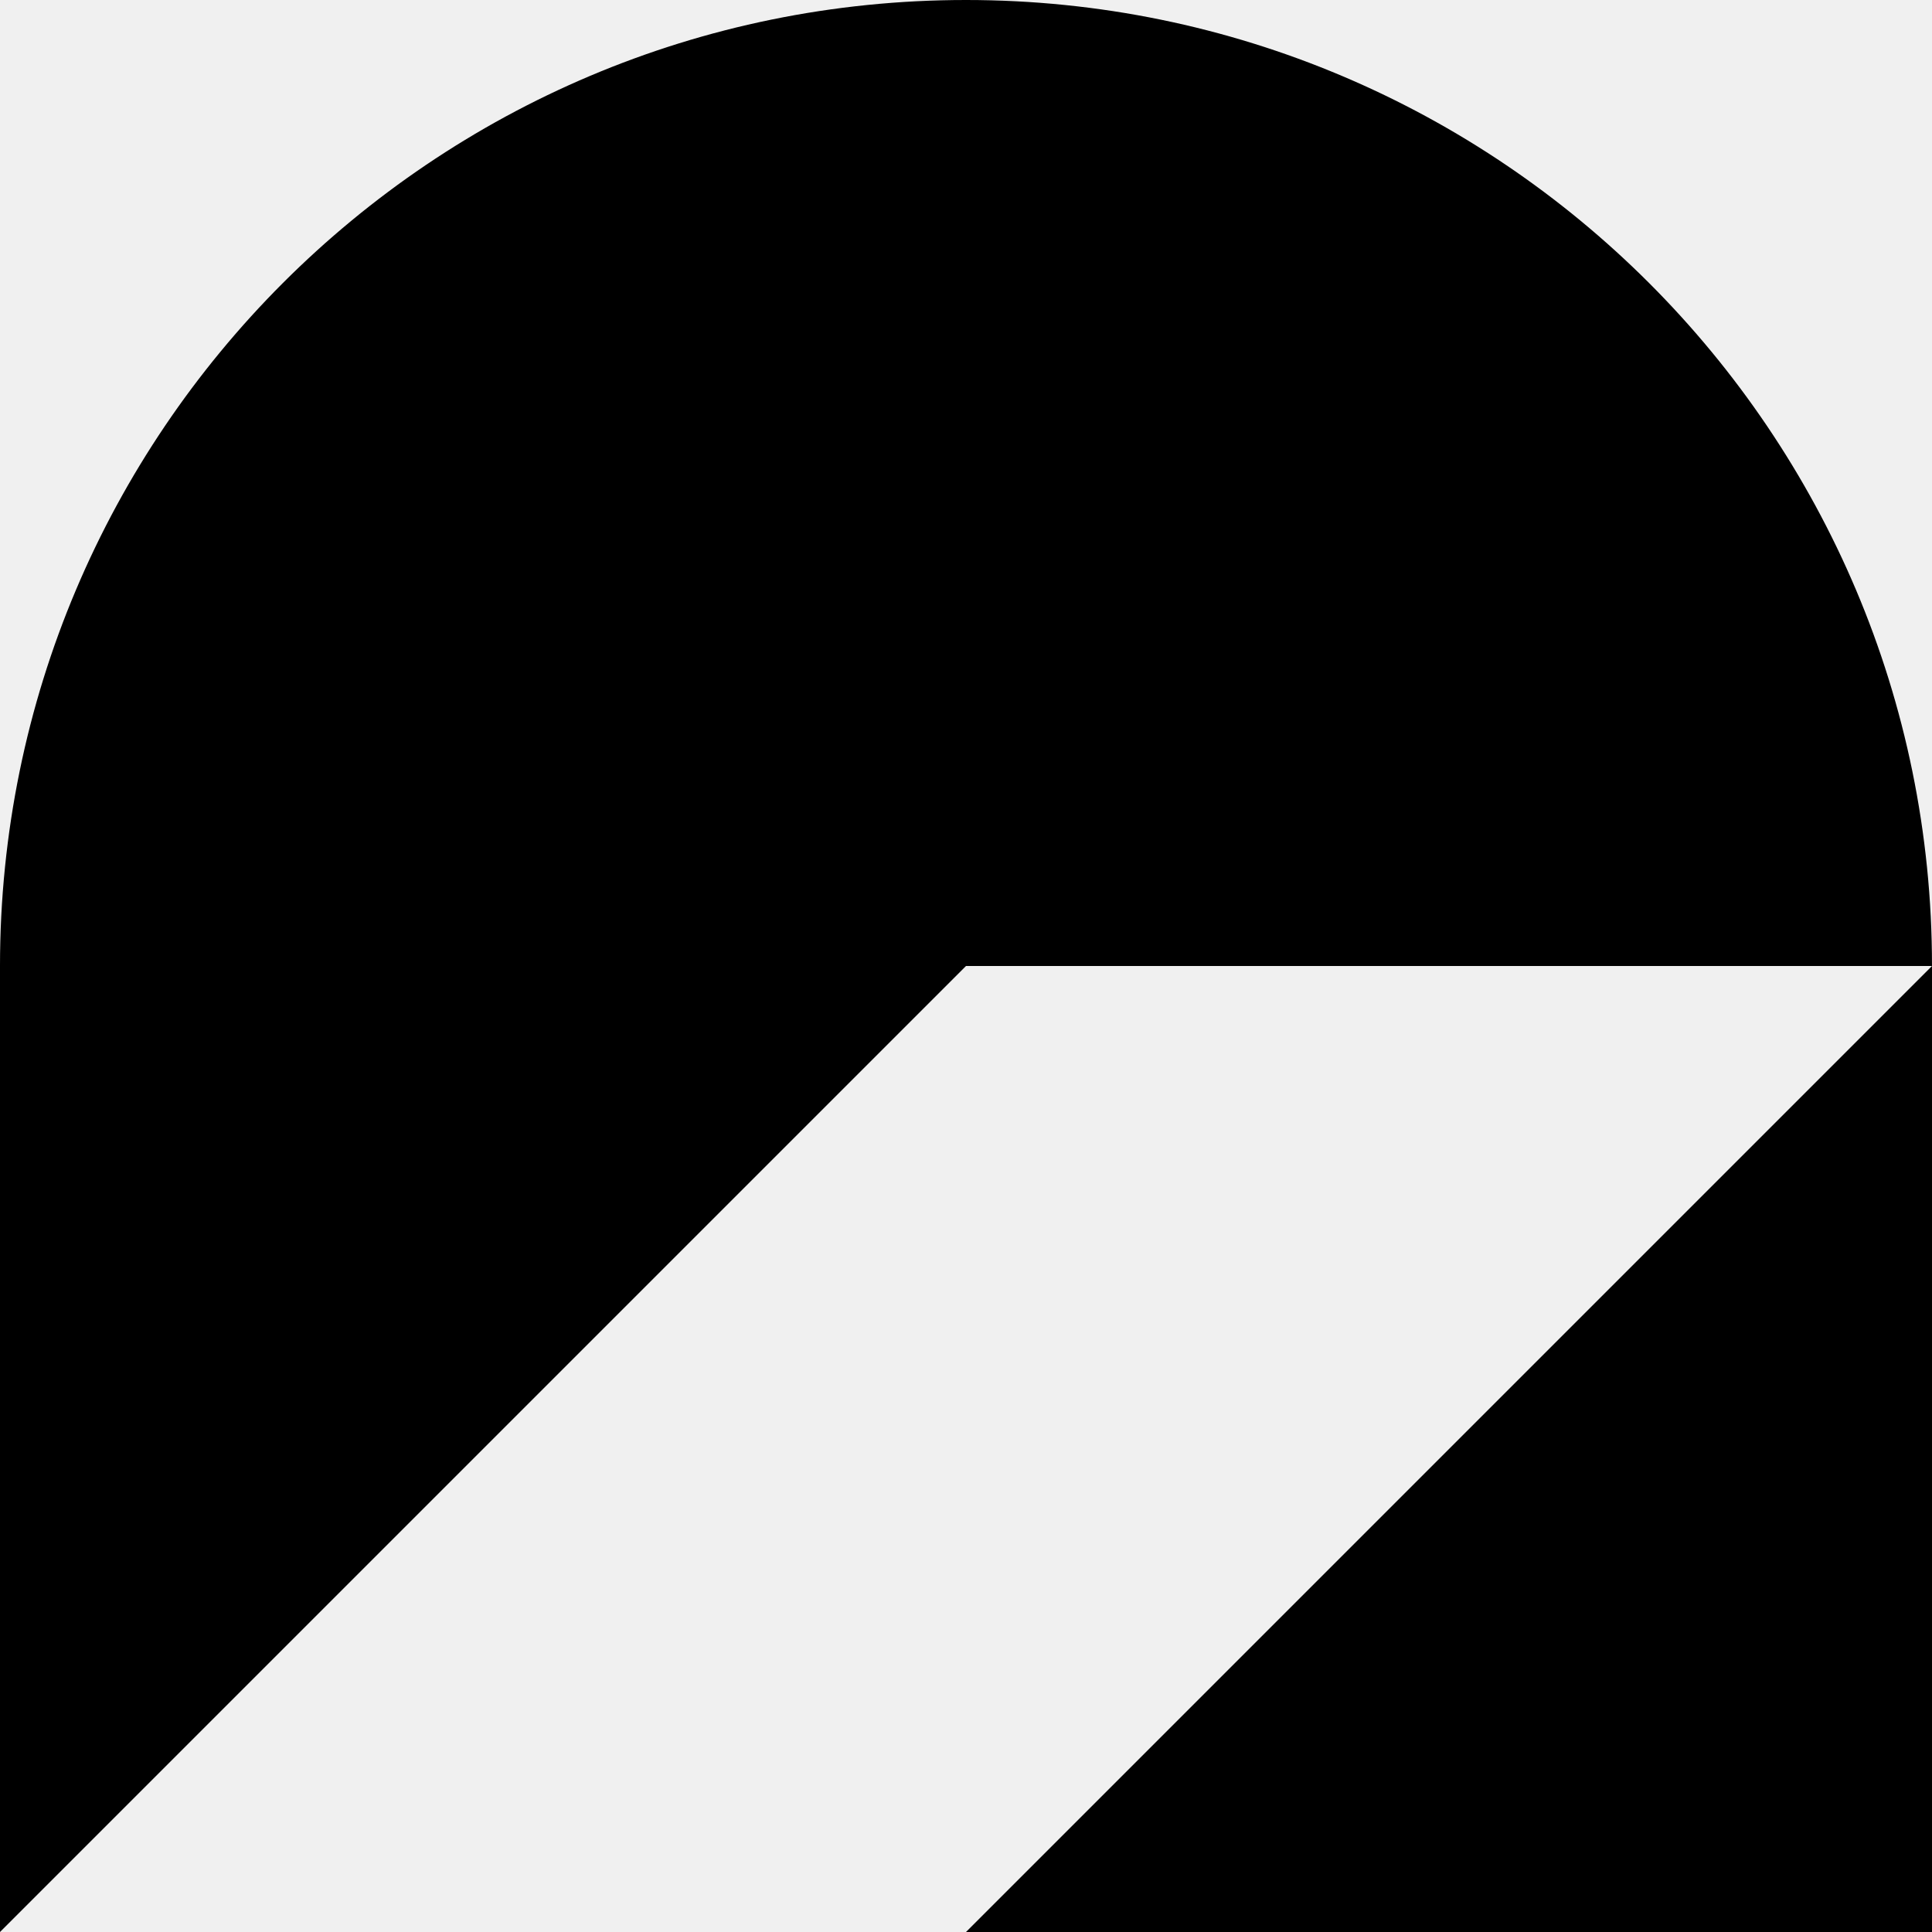
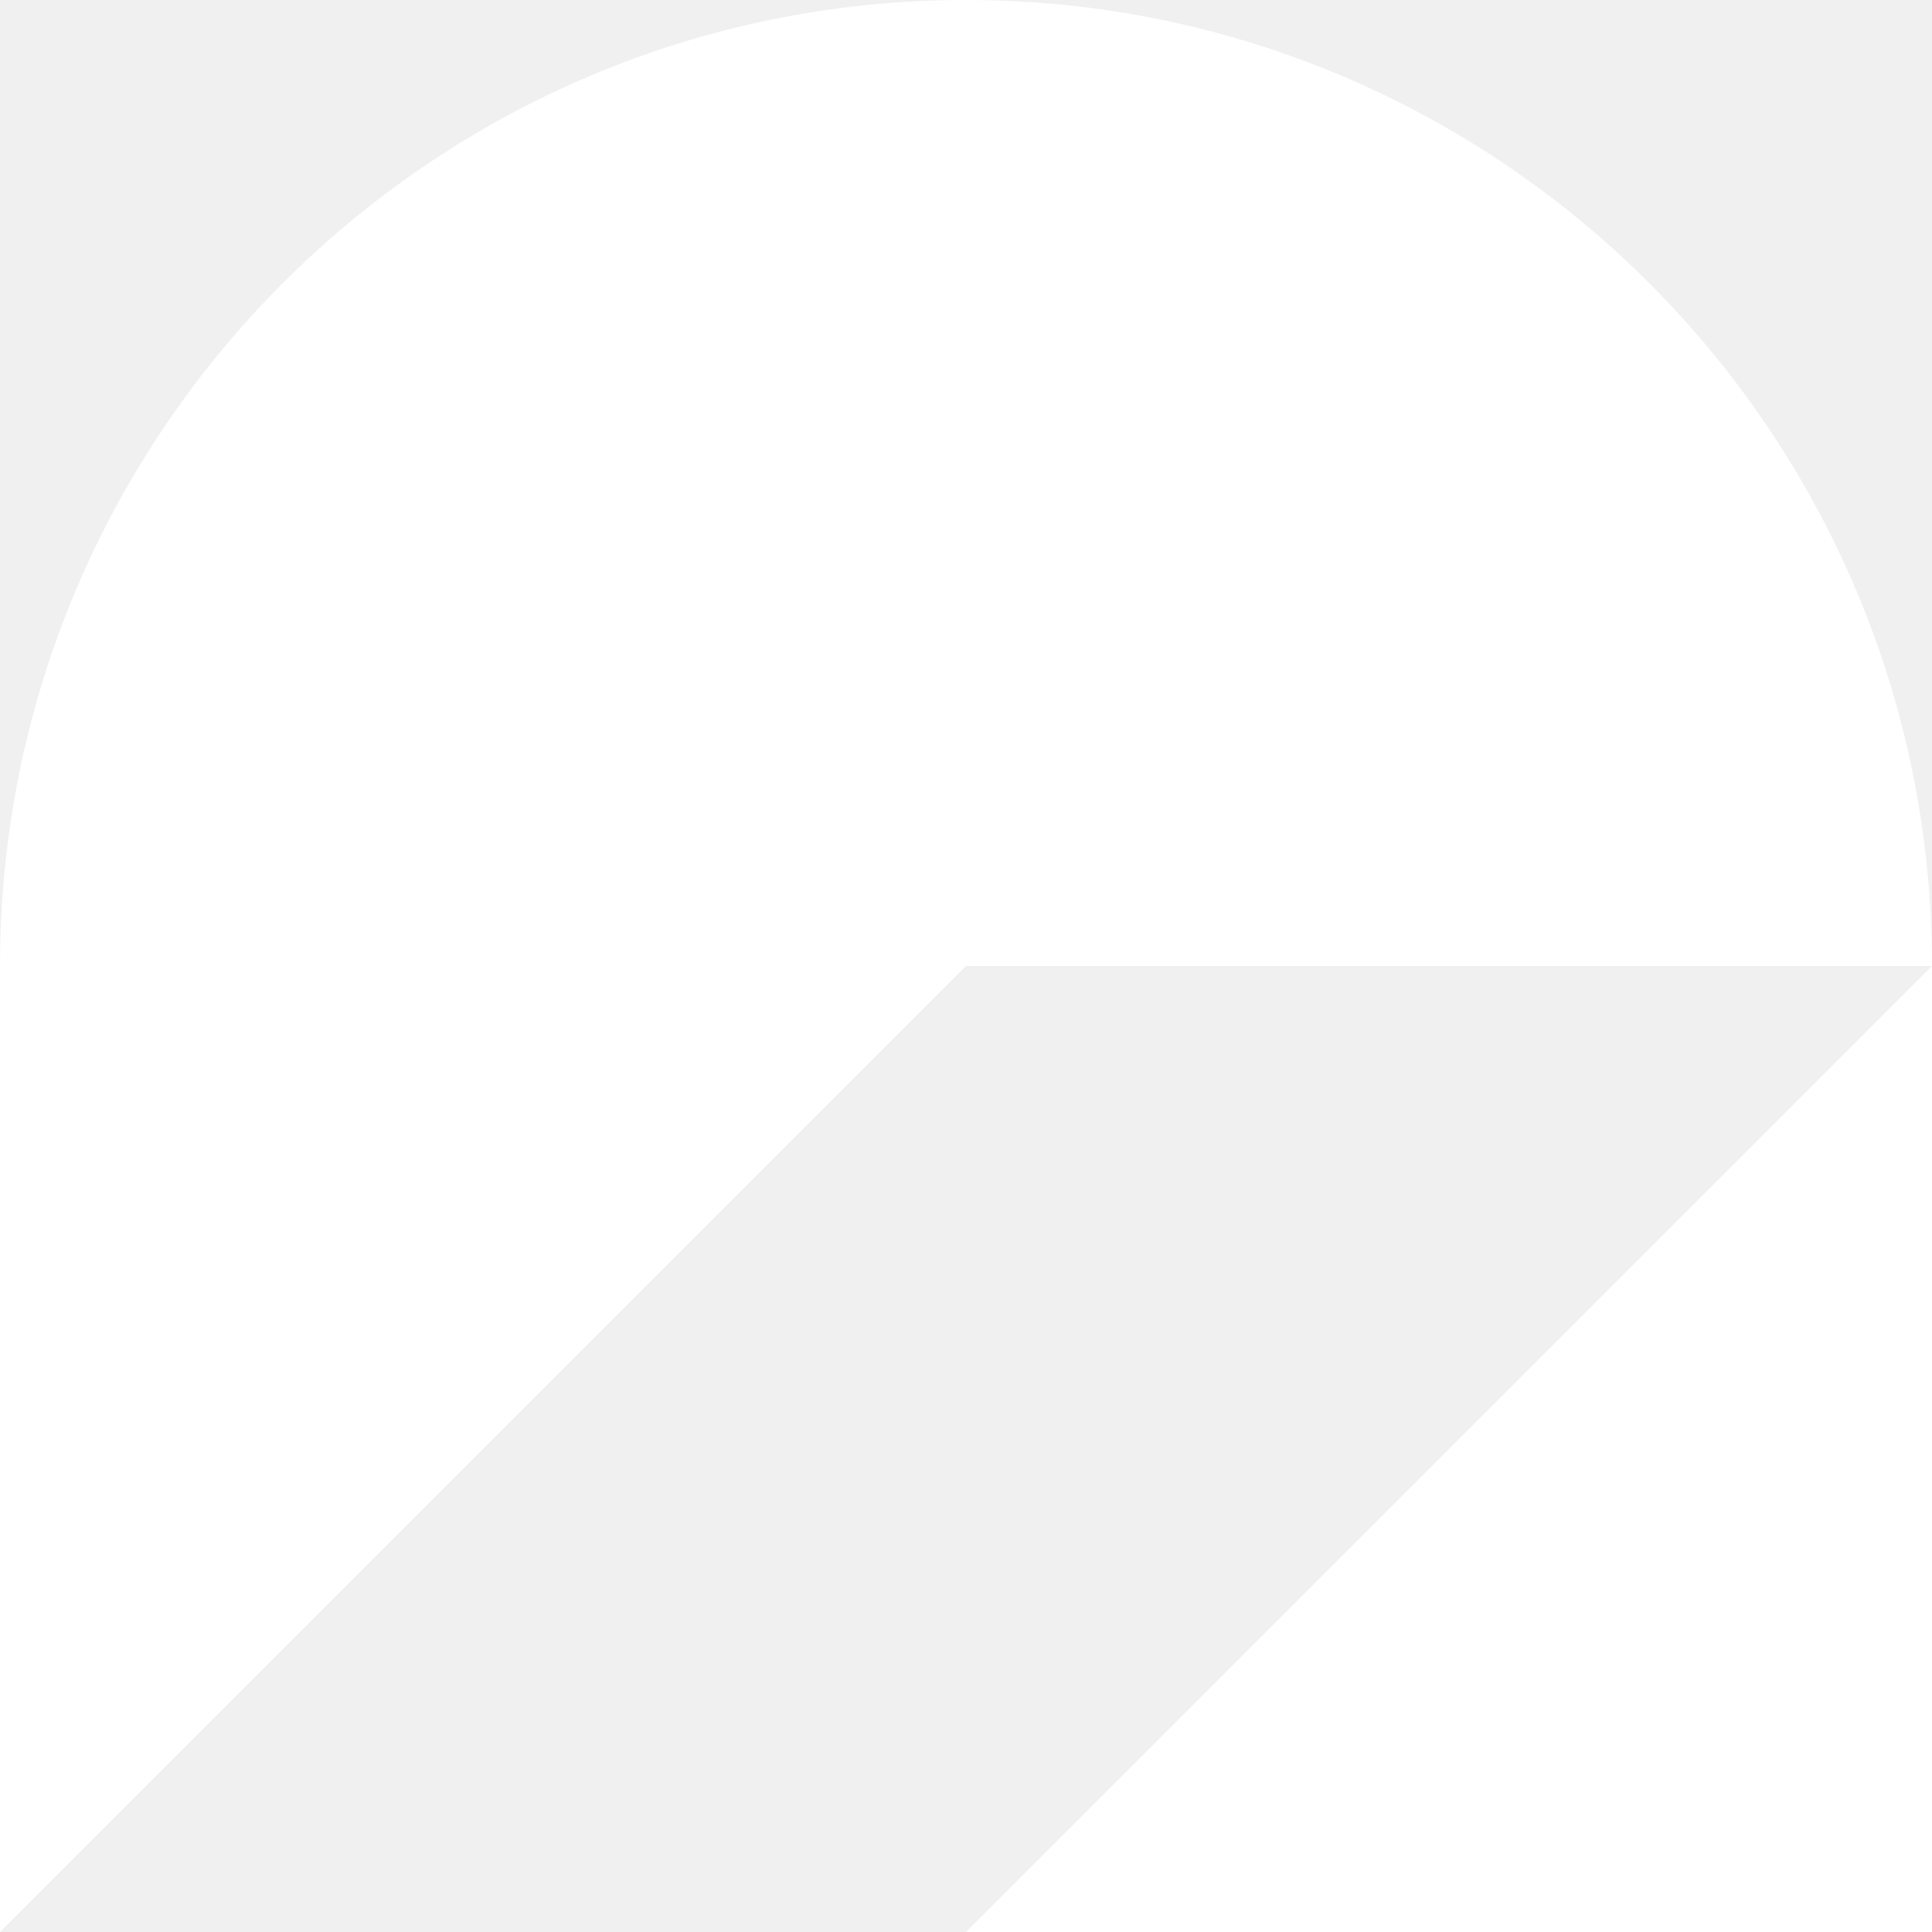
<svg xmlns="http://www.w3.org/2000/svg" width="32" height="32" viewBox="0 0 32 32" fill="none">
-   <path d="M32 16V32H16L32 16Z" fill="black" />
-   <path d="M-6.10352e-05 32V16H16L-6.10352e-05 32Z" fill="black" />
-   <path d="M-6.10352e-05 16H16V0C7.164 0 -6.10352e-05 7.164 -6.10352e-05 16Z" fill="black" />
-   <path d="M16 0V16H32C32 7.164 24.835 0 16 0Z" fill="black" />
+   <path d="M32 16V32H16L32 16Z" fill="white" />
+   <path d="M0 32V16H16L0 32Z" fill="white" />
+   <path d="M0 16H16V0C7.164 0 0 7.164 0 16Z" fill="white" />
+   <path d="M16 0V16H32C32 7.164 24.836 0 16 0Z" fill="white" />
</svg>
